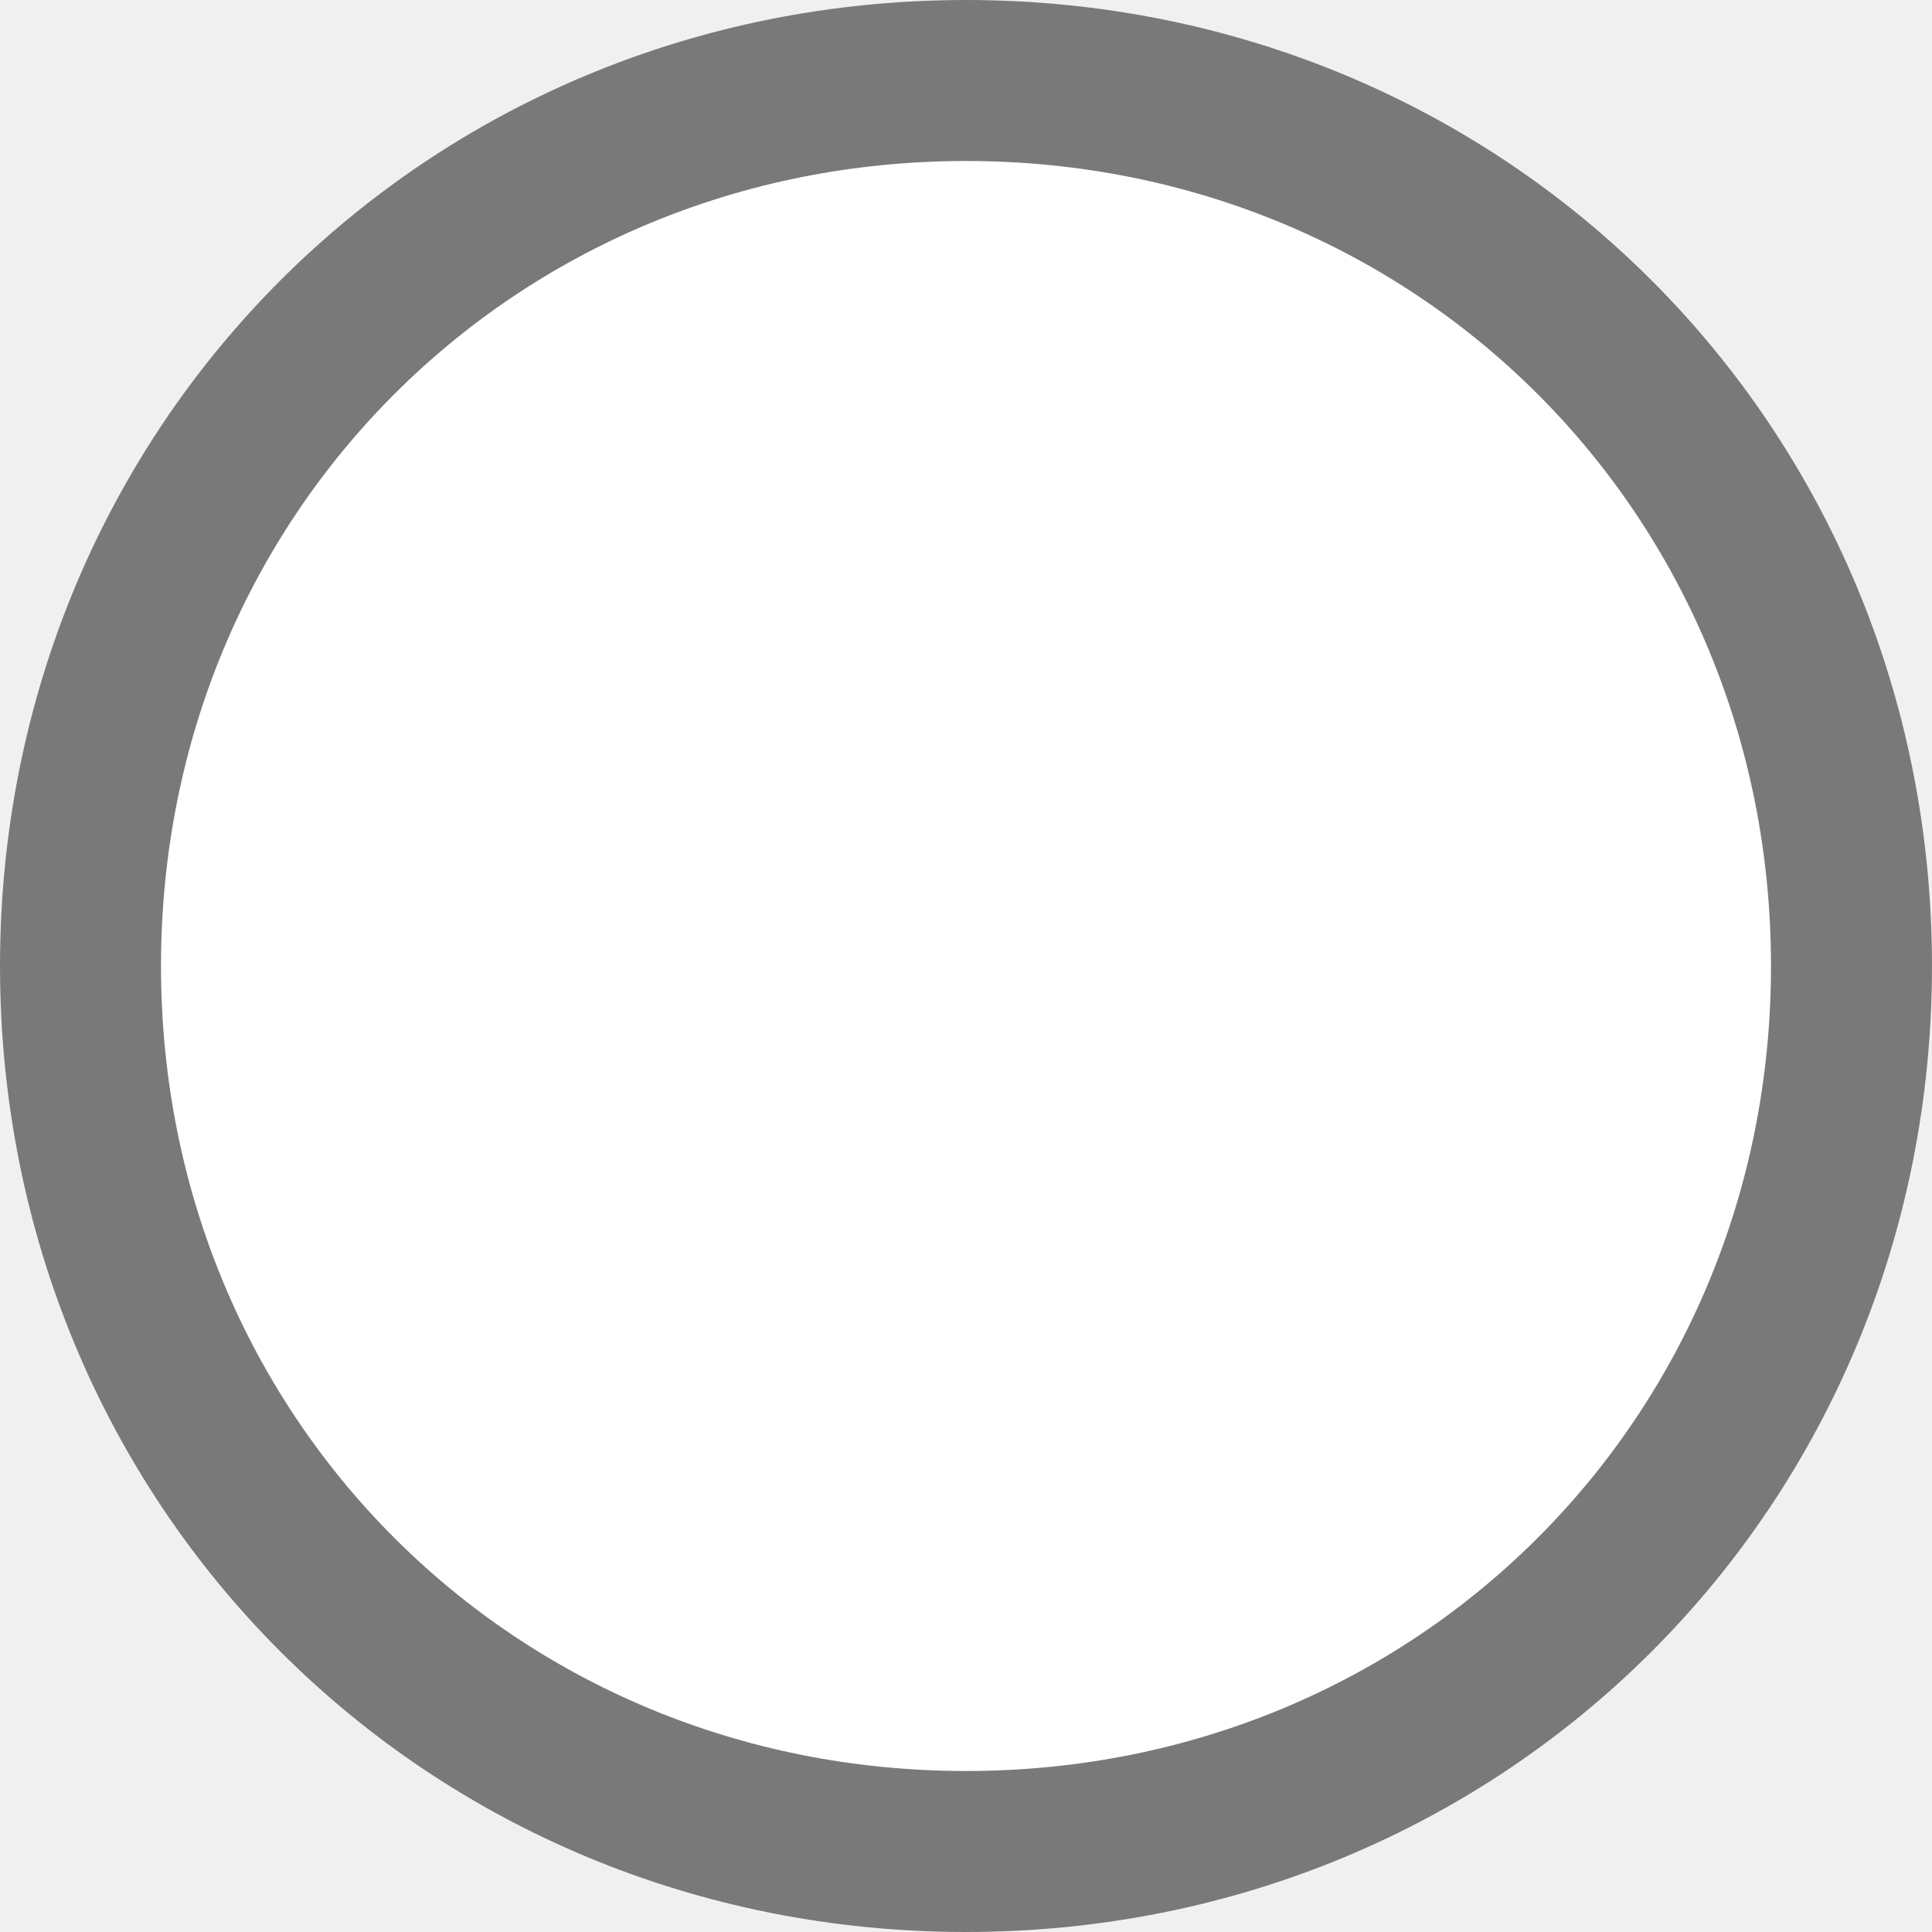
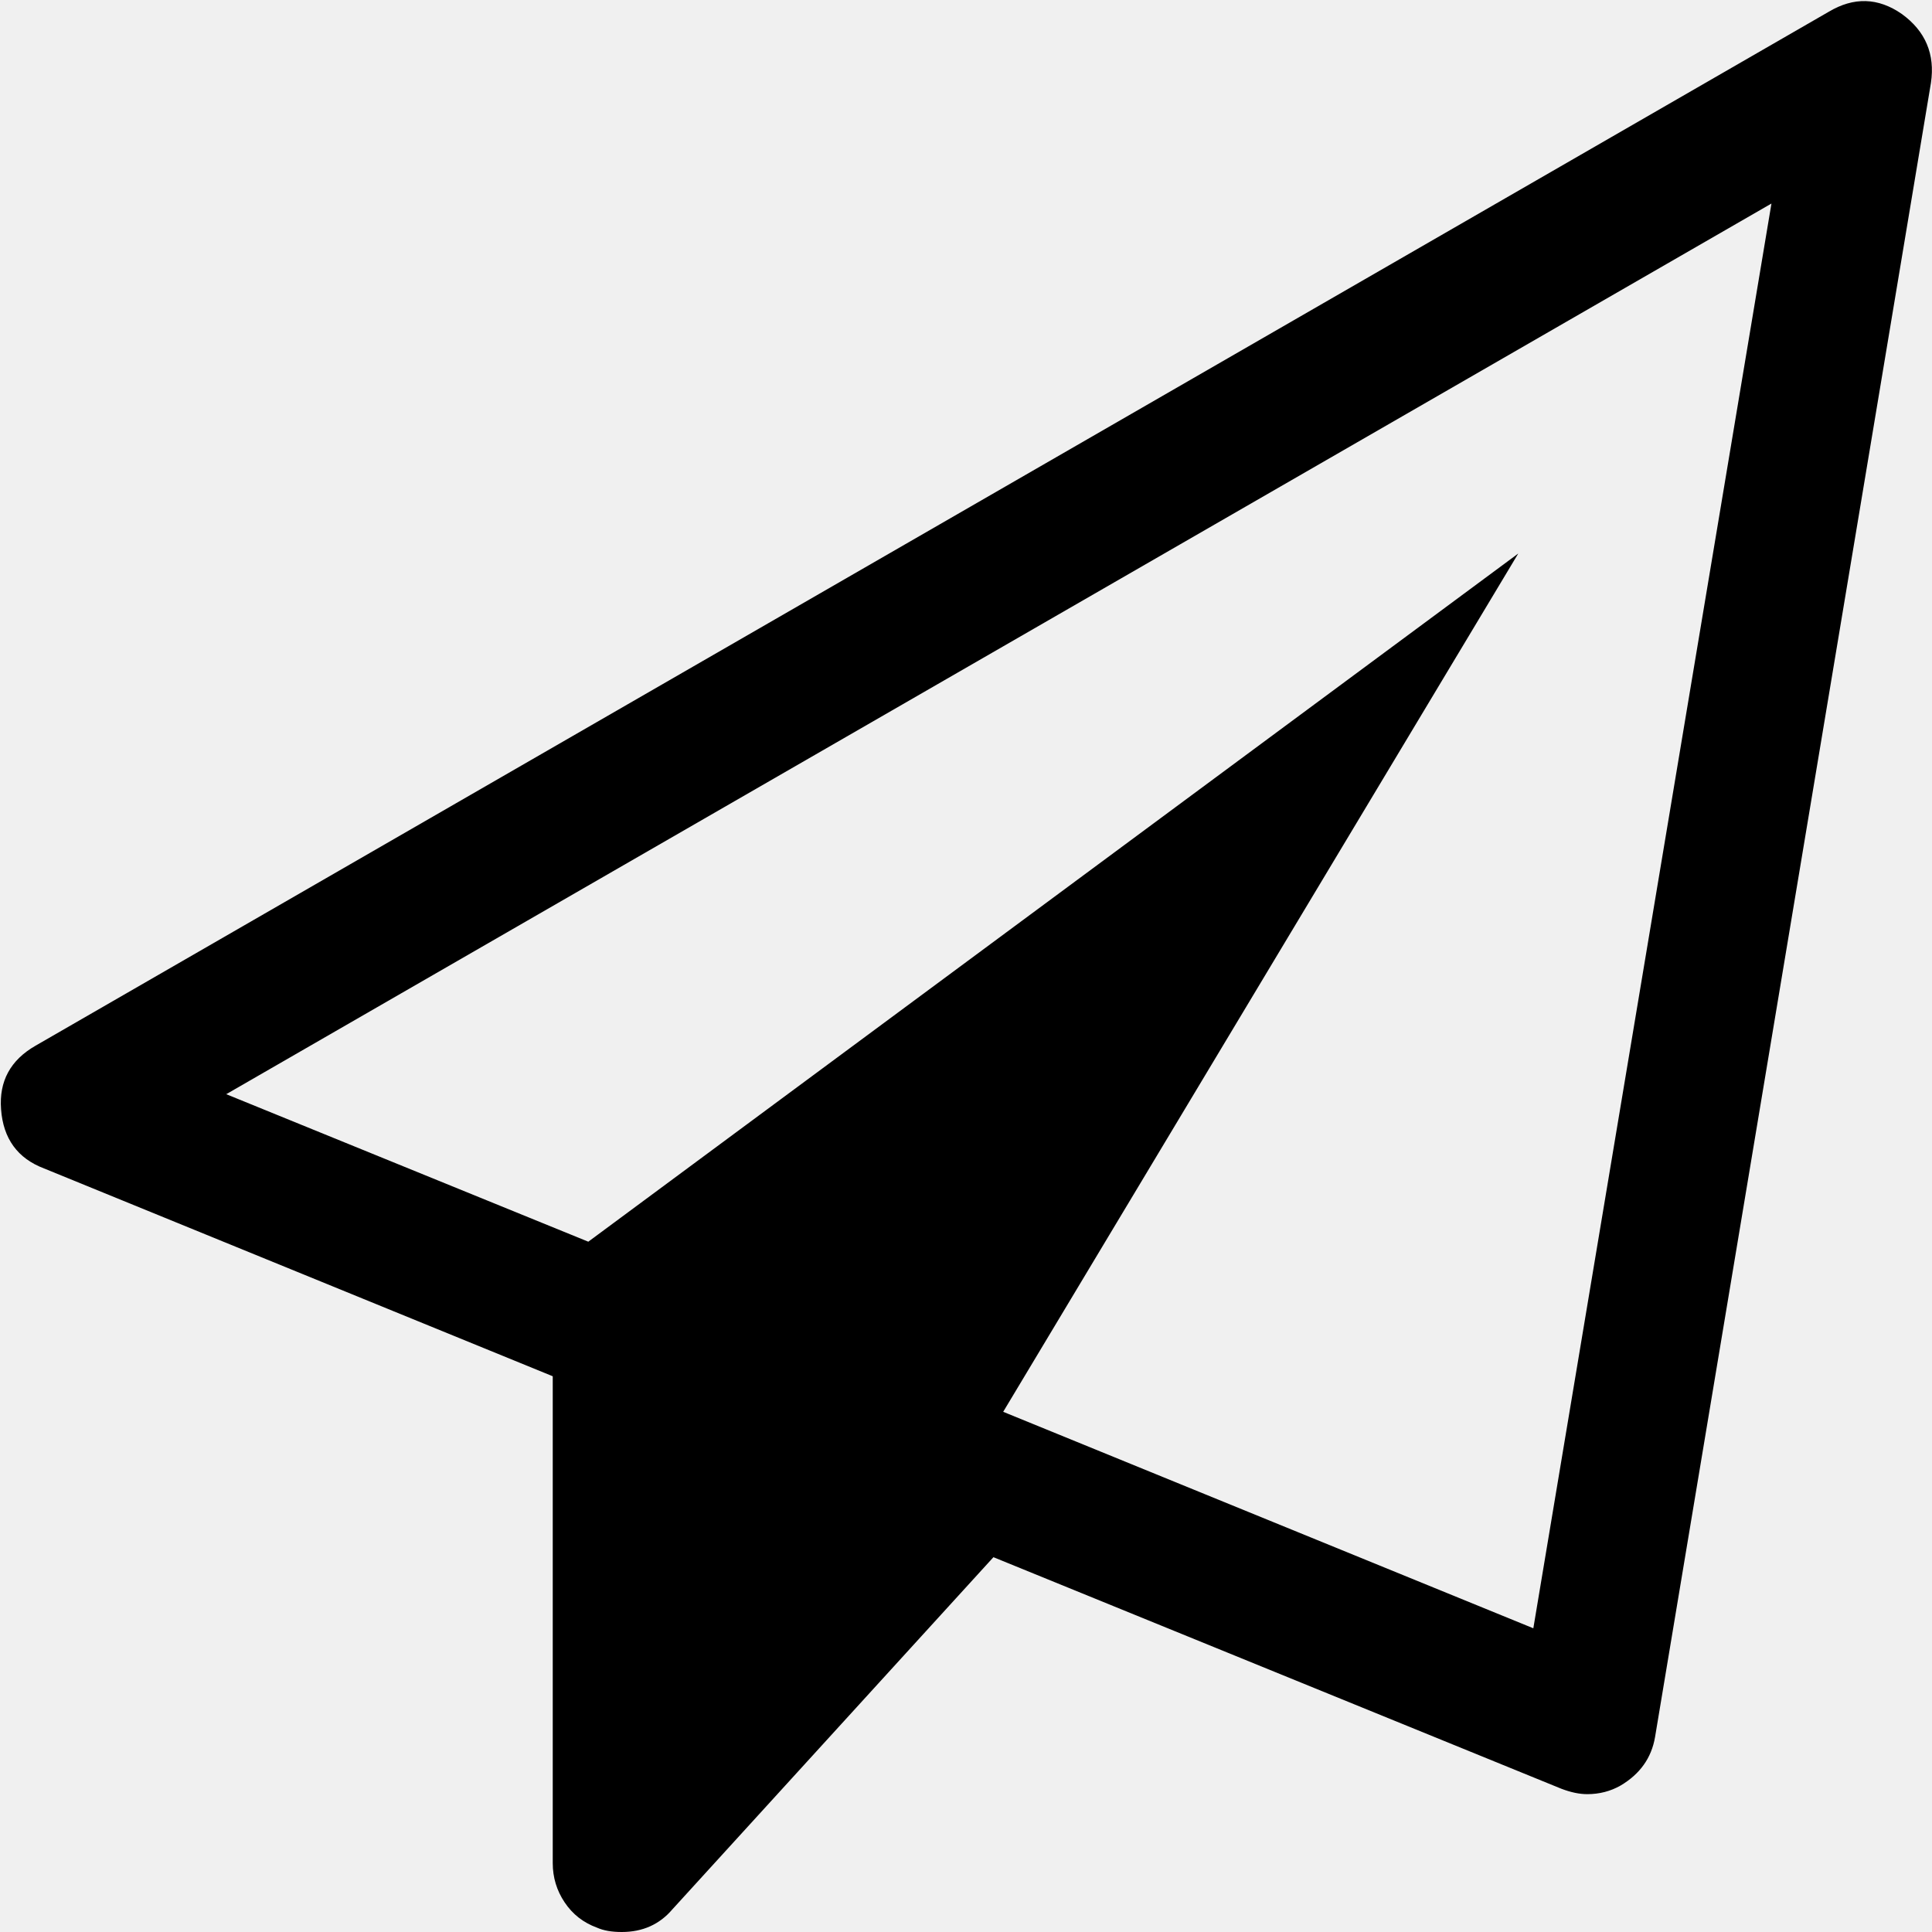
- <svg xmlns="http://www.w3.org/2000/svg" version="1.1" width="12px" height="12px" viewBox="446 318  12 12">
-   <path d="M 452 318  C 455.36 318  458 320.64  458 324  C 458 327.36  455.36 330  452 330  C 448.64 330  446 327.36  446 324  C 446 320.64  448.64 318  452 318  Z " fill-rule="nonzero" fill="#ffffff" stroke="none" />
-   <path d="M 452 318.5  C 455.08 318.5  457.5 320.92  457.5 324  C 457.5 327.08  455.08 329.5  452 329.5  C 448.92 329.5  446.5 327.08  446.5 324  C 446.5 320.92  448.92 318.5  452 318.5  Z " stroke-width="1" stroke="#797979" fill="none" />
+ <svg xmlns="http://www.w3.org/2000/svg" version="1.1" width="20px" height="20px">
+   <g transform="matrix(1 0 0 1 -1129 -825 )">
+     <path d="M 18.929 0.123  C 19.189 -0.033  19.442 -0.026  19.688 0.145  C 19.933 0.323  20.033 0.561  19.989 0.858  L 17.133 17.982  C 17.096 18.198  16.977 18.365  16.776 18.484  C 16.672 18.543  16.557 18.573  16.431 18.573  C 16.349 18.573  16.26 18.554  16.163 18.517  L 10.284 16.12  L 6.96 19.766  C 6.827 19.922  6.652 20  6.436 20  C 6.332 20  6.247 19.985  6.18 19.955  C 6.038 19.903  5.927 19.816  5.845 19.693  C 5.763 19.571  5.722 19.435  5.722 19.287  L 5.722 14.247  L 0.457 12.096  C 0.182 11.992  0.033 11.787  0.011 11.483  C -0.011 11.193  0.108 10.974  0.368 10.825  L 18.929 0.123  Z M 10.385 14.615  L 15.873 16.856  L 18.338 2.107  L 2.342 11.327  L 6.09 12.854  L 15.717 5.73  L 10.385 14.615  Z " fill-rule="nonzero" fill="#000000" stroke="none" transform="matrix(1 0 0 1 1129 825 )" />
+   </g>
</svg>
